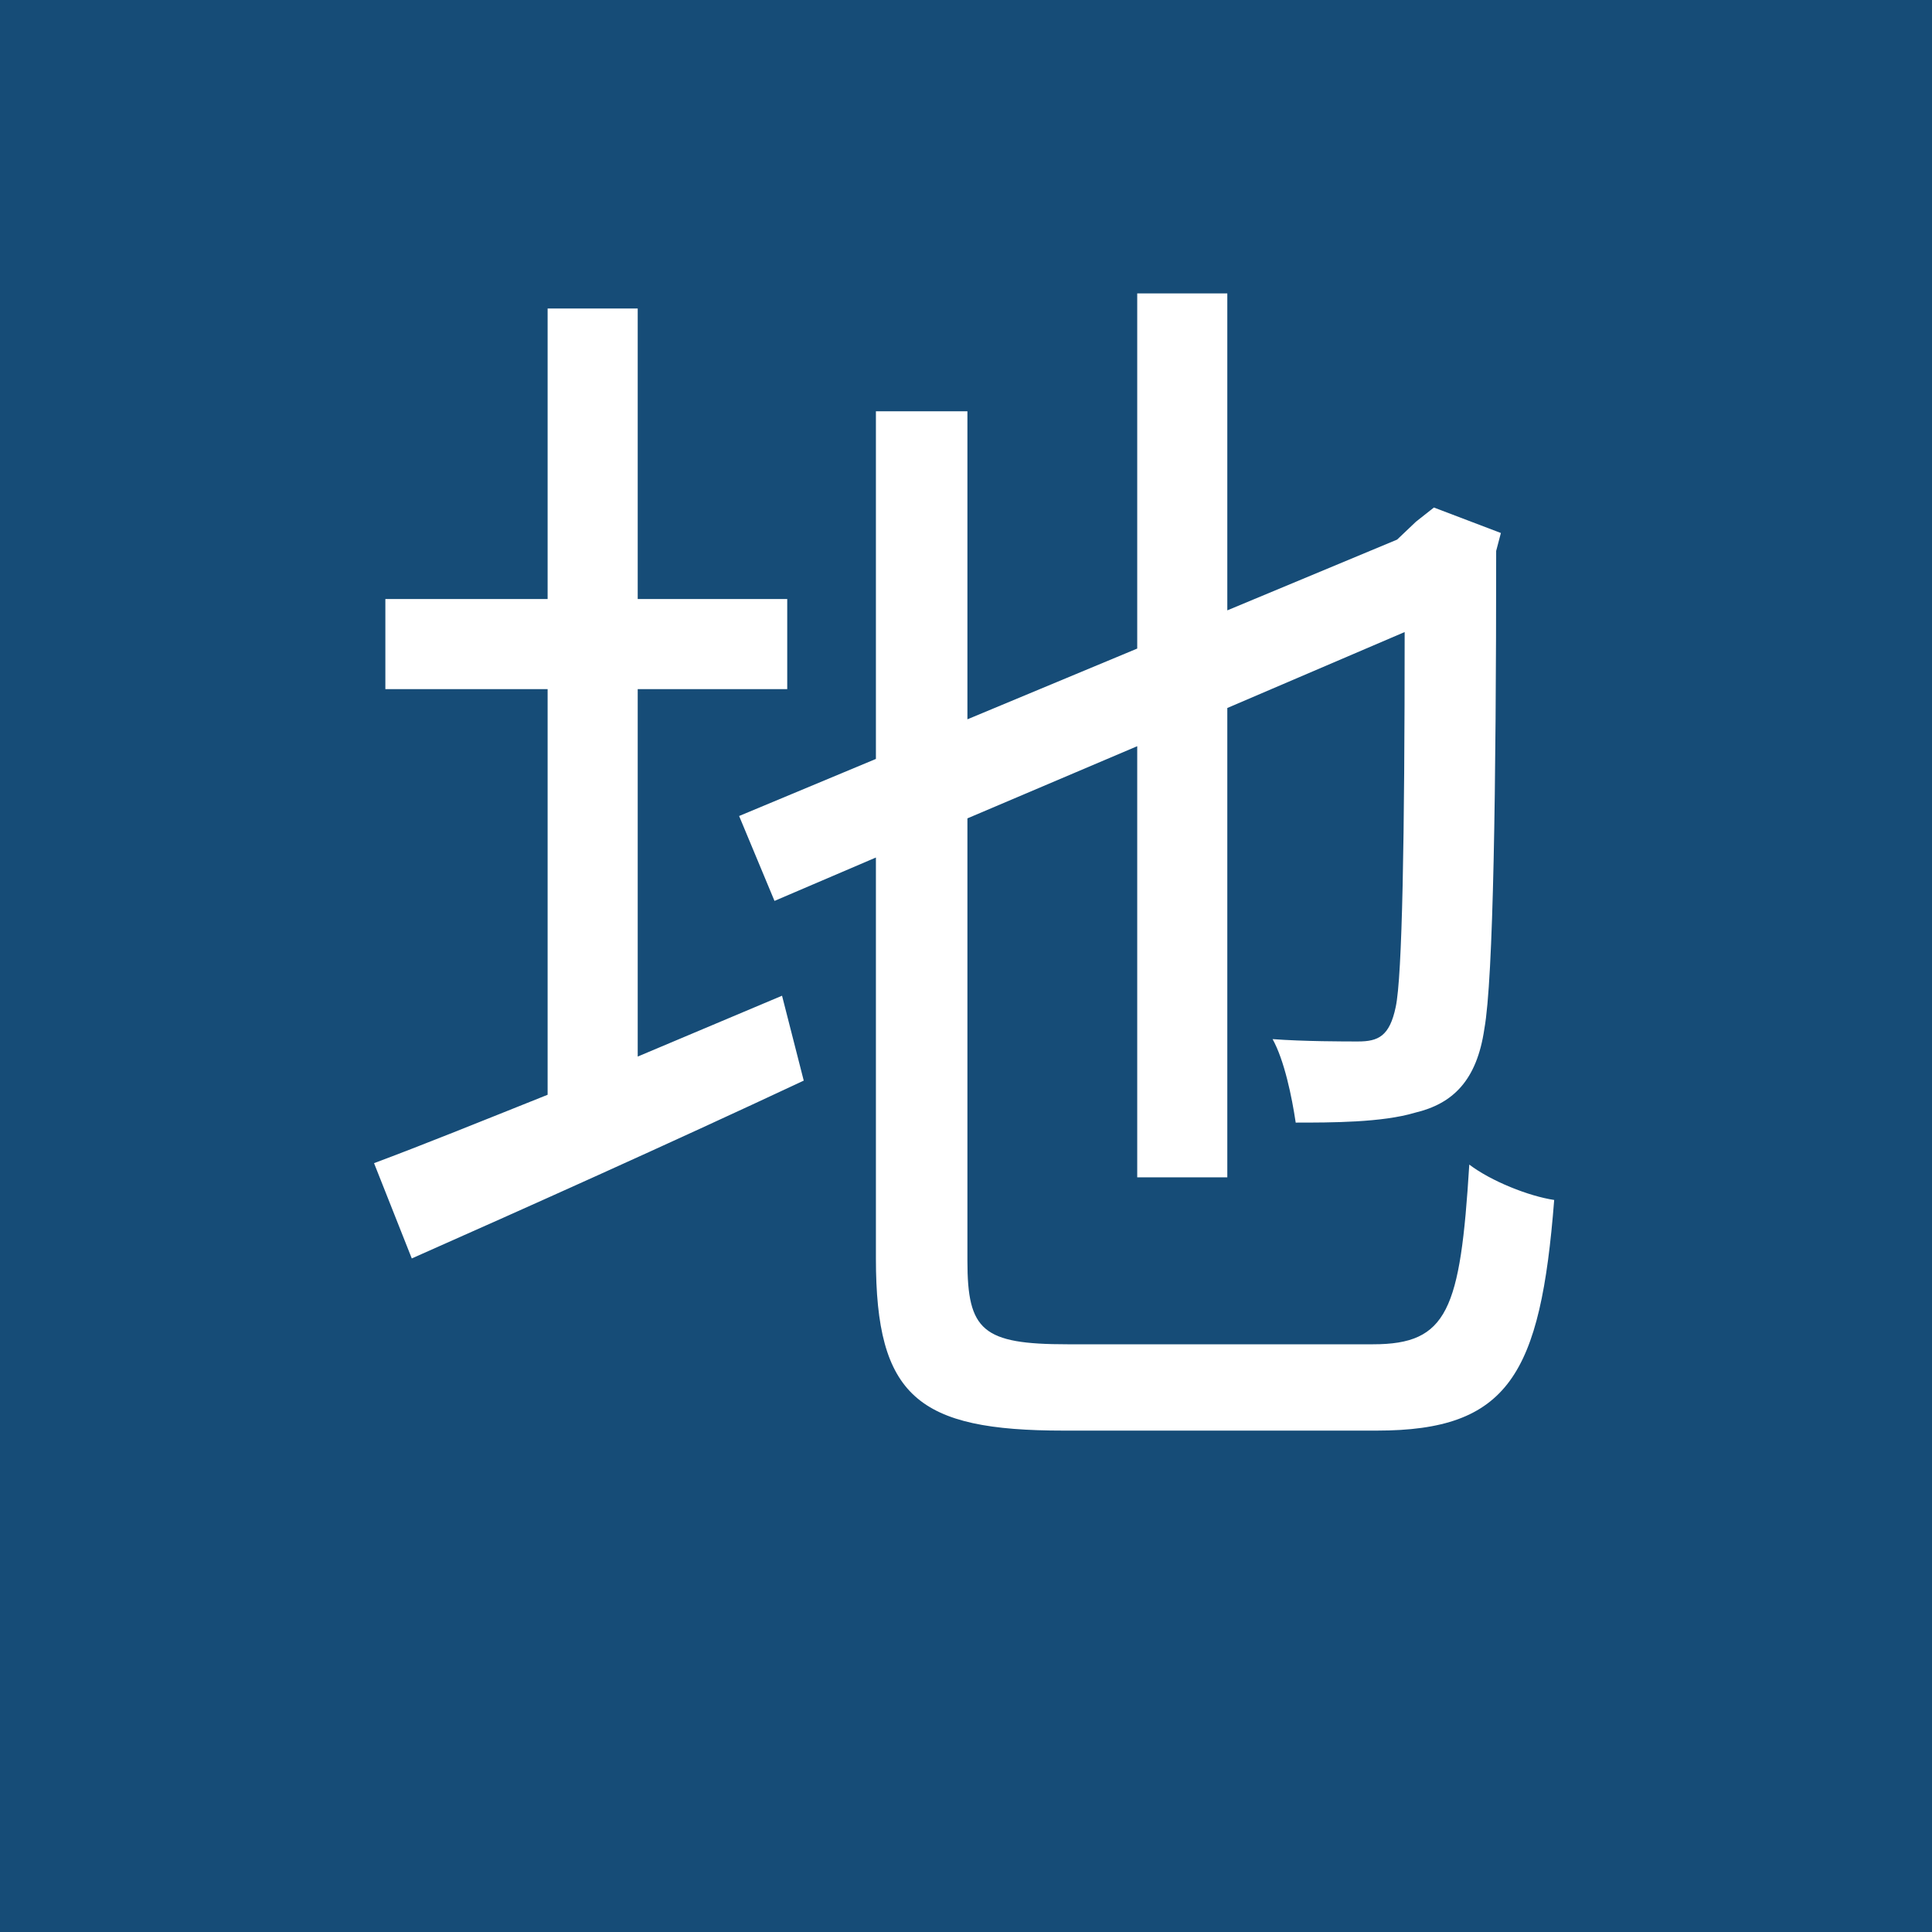
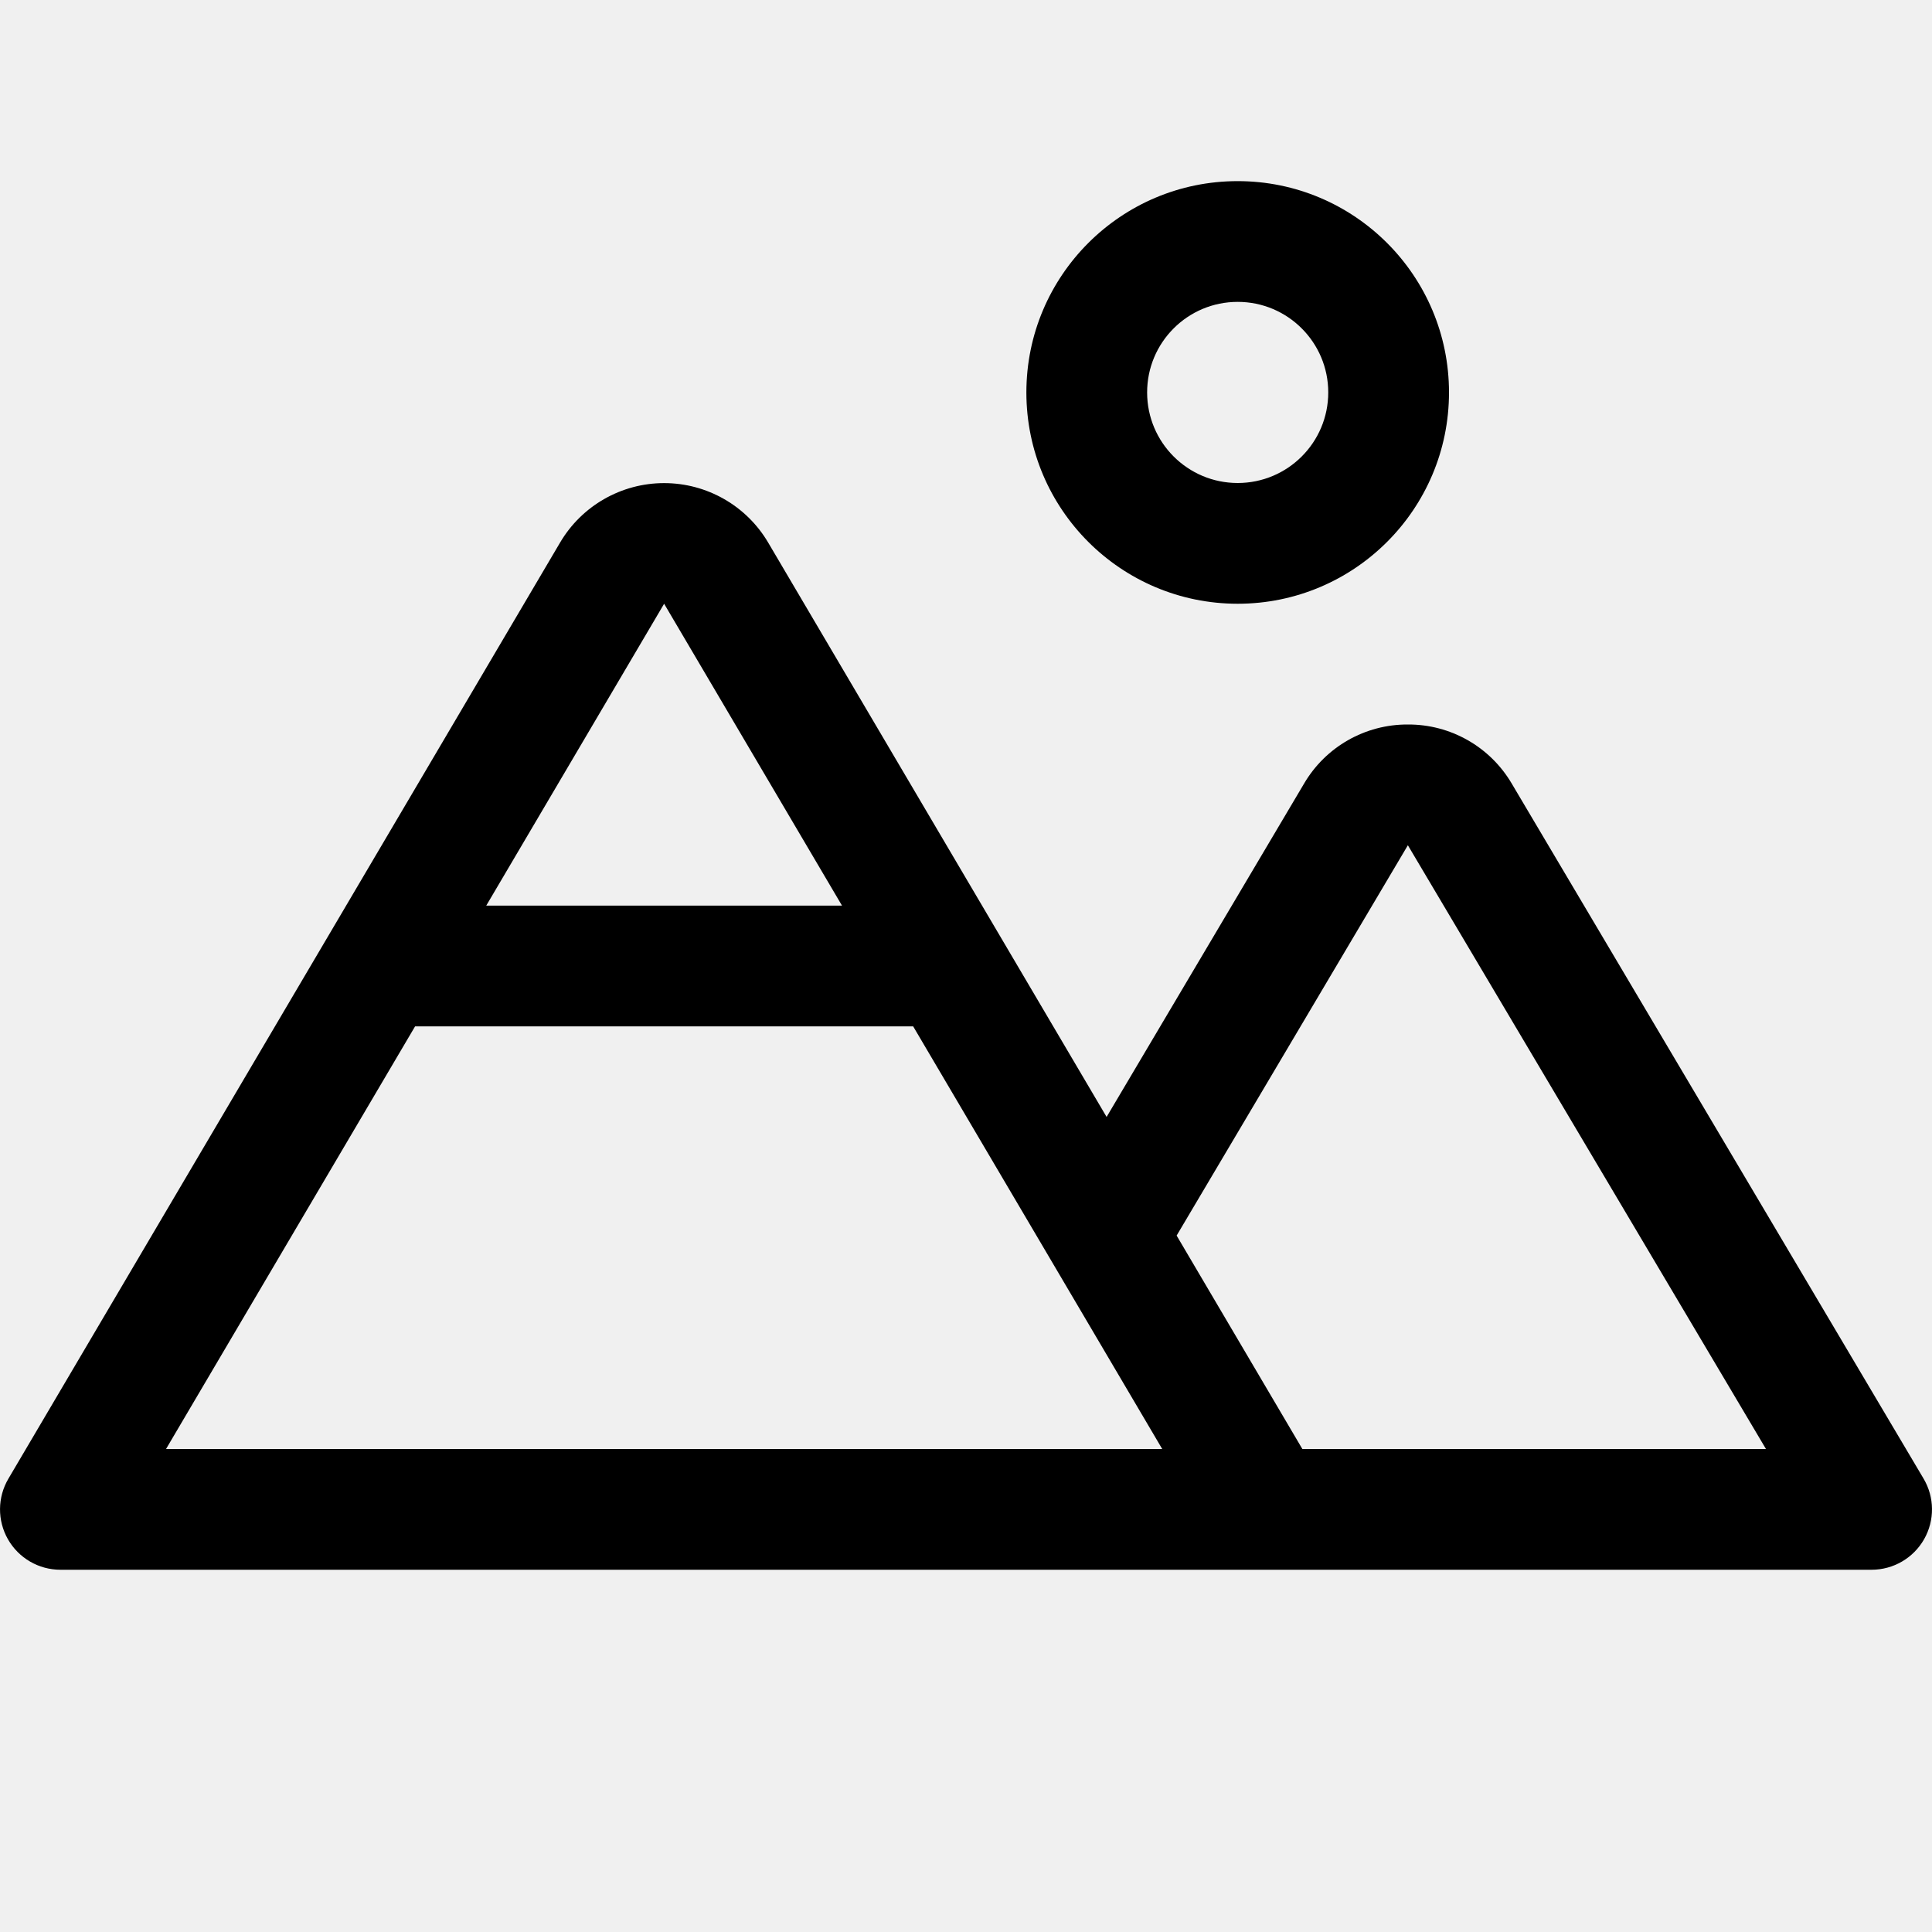
- <svg xmlns="http://www.w3.org/2000/svg" viewBox="0 0 64 64">
-   <rect width="64" height="64" fill="#164c77" />
-   <text x="32" y="45" text-anchor="middle" fill="white" font-family="serif" font-size="42">地</text>
+ <svg xmlns="http://www.w3.org/2000/svg" viewBox="0 0 256 256" fill="currentColor">
+   <path d="M164,80a28,28,0,1,0-28-28A28,28,0,0,0,164,80Zm0-40a12,12,0,1,1-12,12A12,12,0,0,1,164,40Zm90.88,155.92-54.56-92.08A15.87,15.87,0,0,0,186.55,96h0a15.85,15.85,0,0,0-13.76,7.84L146.63,148l-44.84-76.1a16,16,0,0,0-27.58,0L1.11,195.94A8,8,0,0,0,8,208H248a8,8,0,0,0,6.88-12.08ZM88,80l23.57,40H64.43ZM22,192l33-56h66l18.74,31.8,0,0L154,192Zm150.57,0-16.66-28.28L186.55,112,234,192Z" />
</svg>
